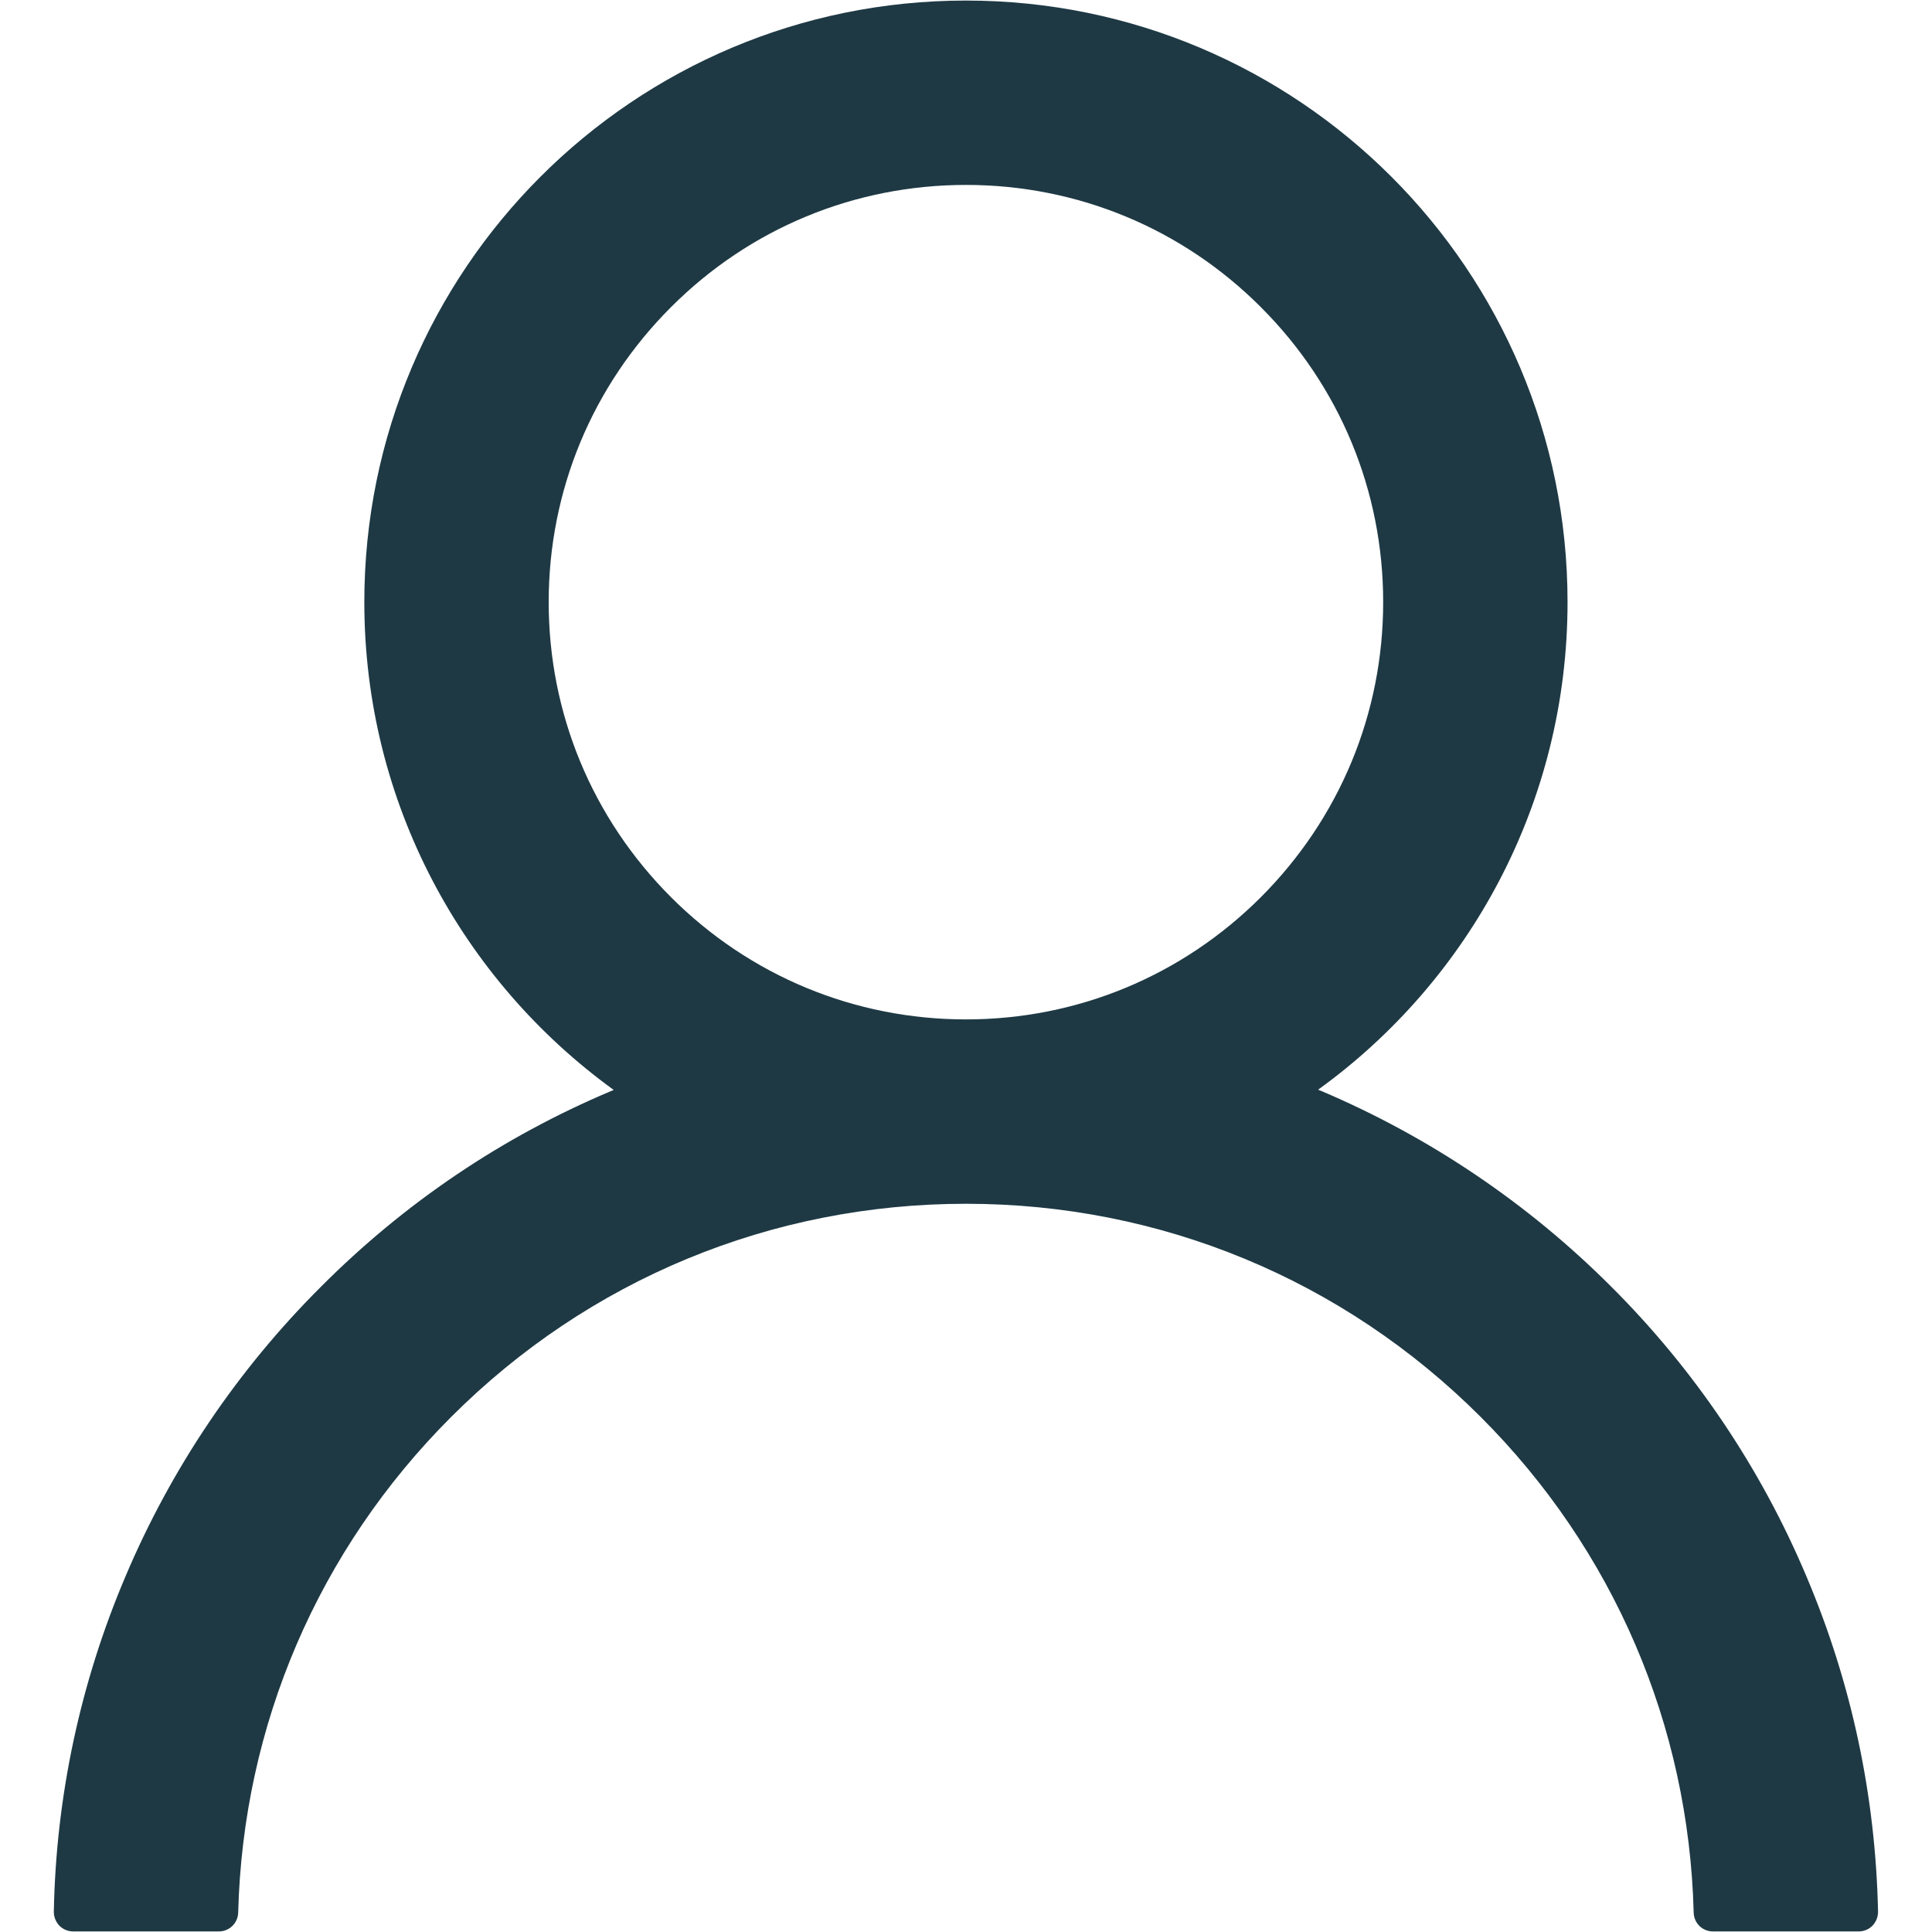
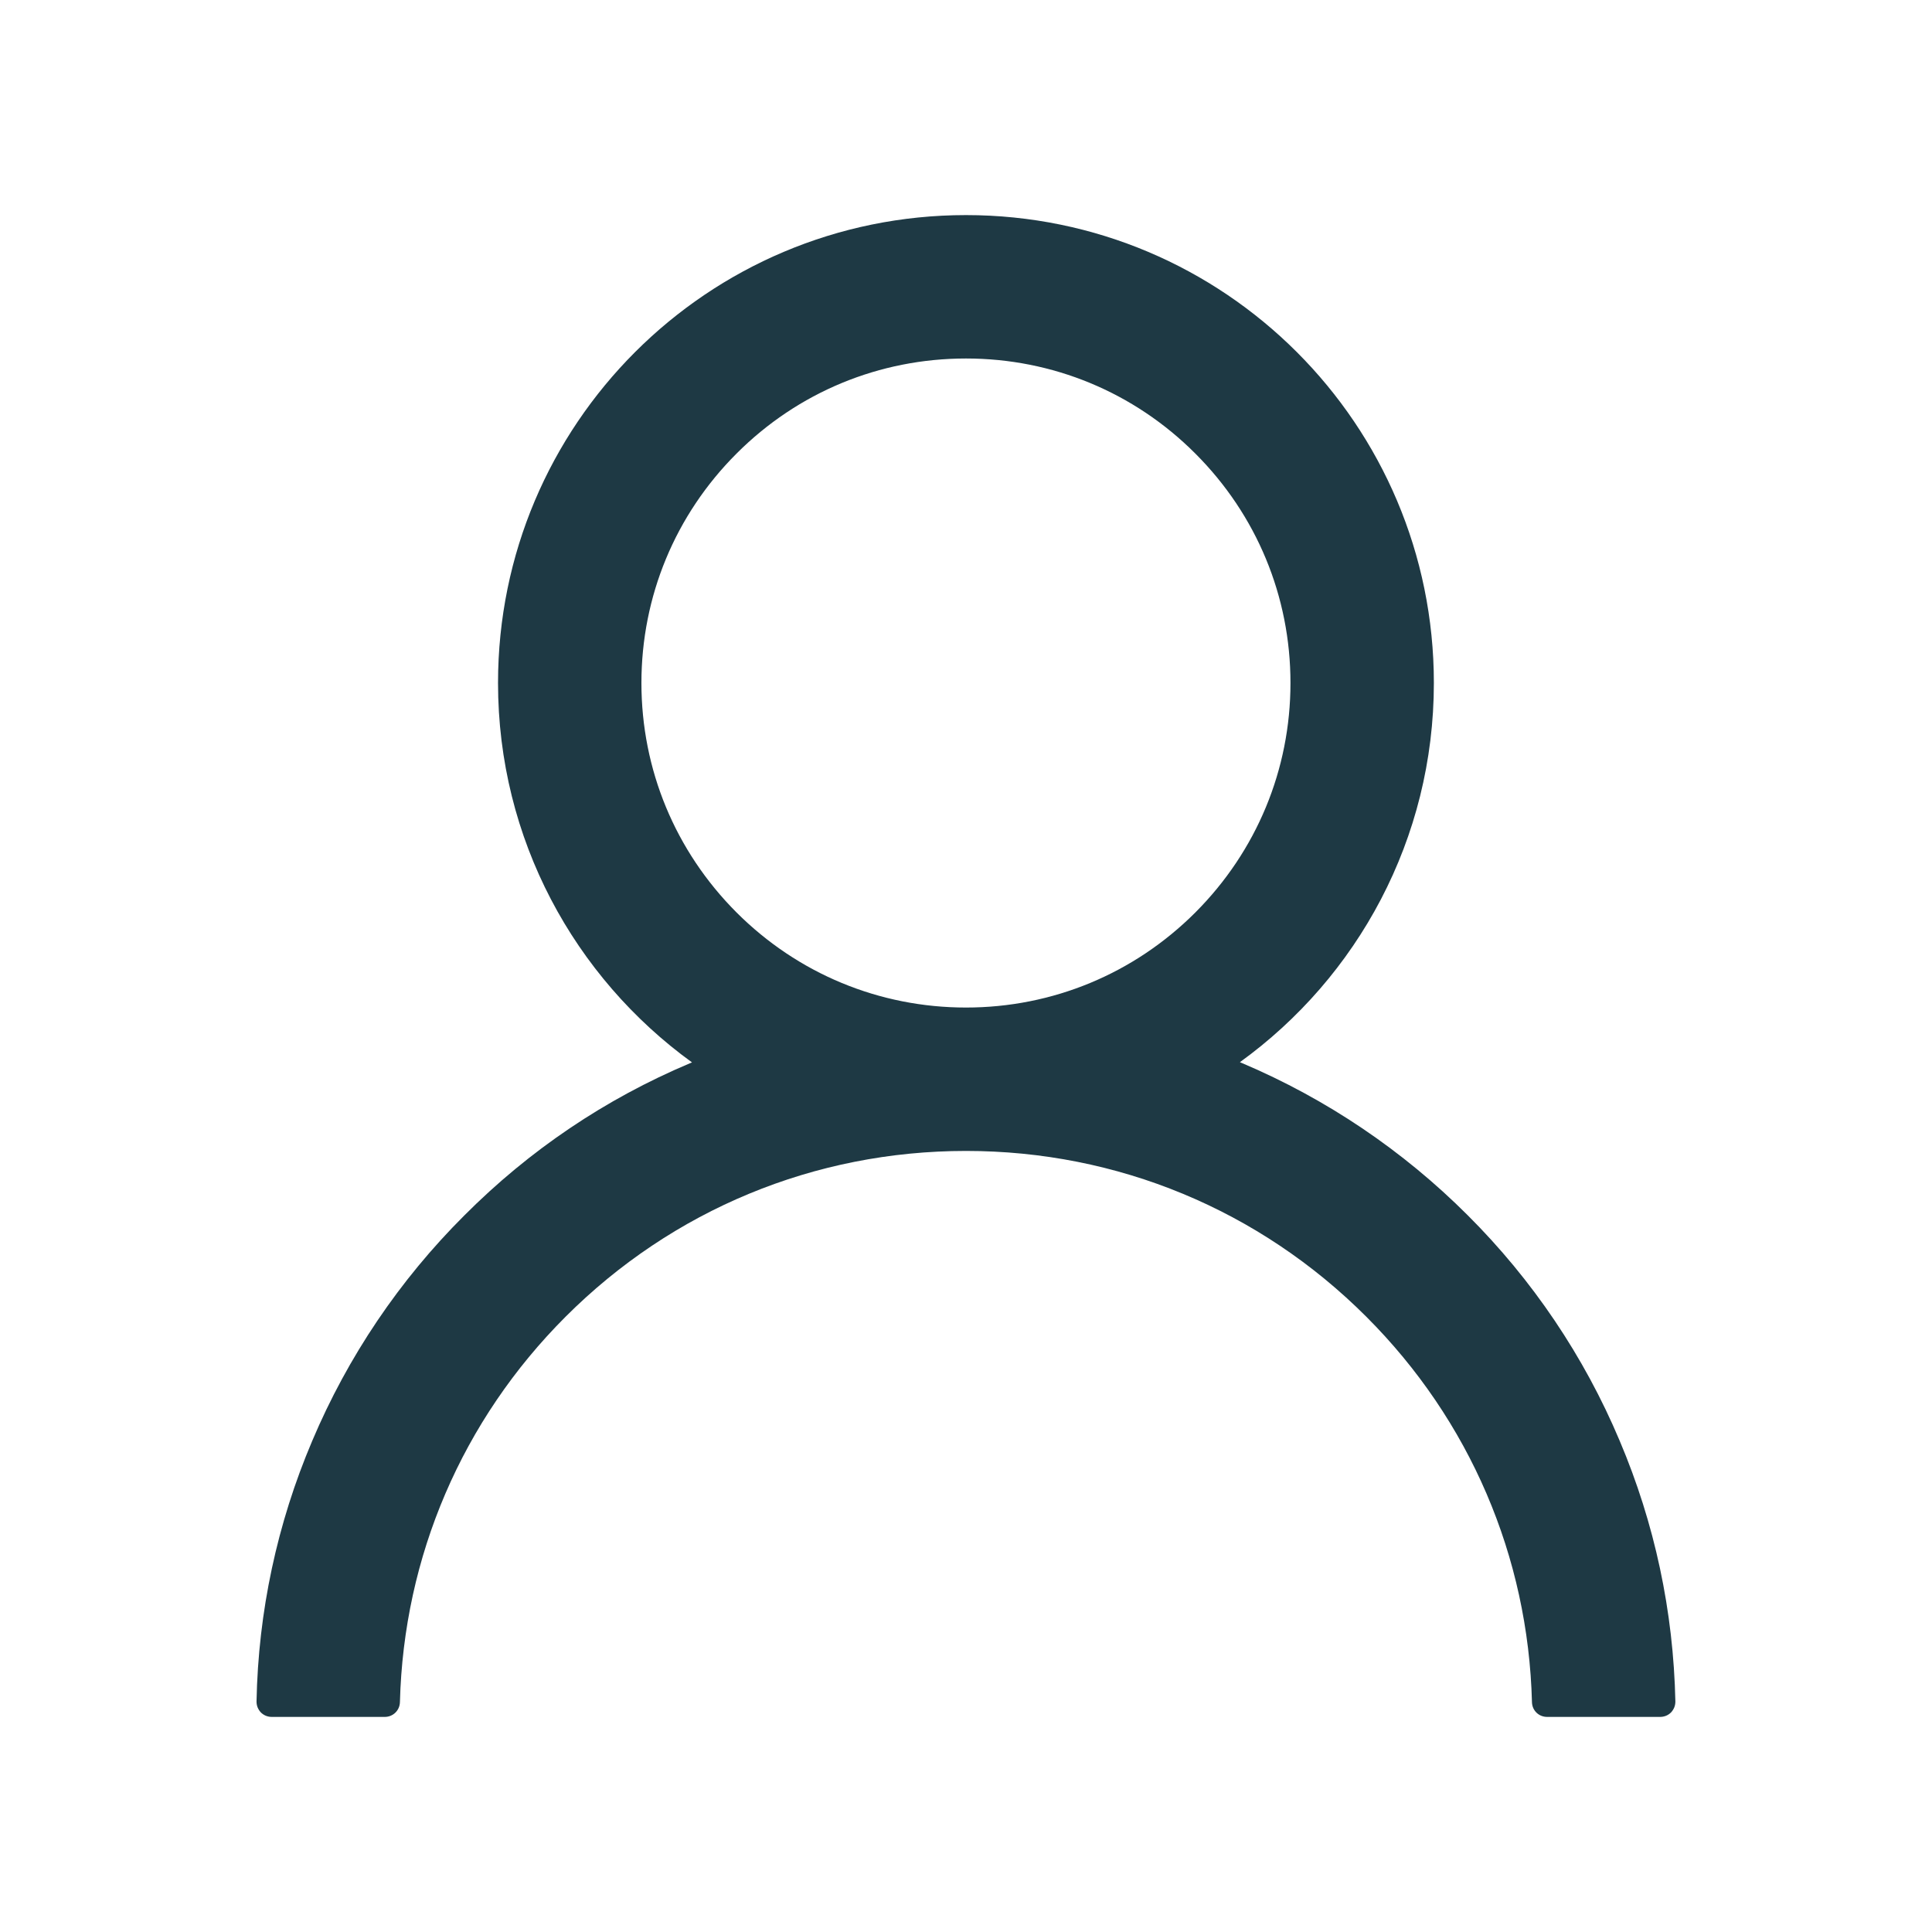
- <svg xmlns="http://www.w3.org/2000/svg" width="14" height="14" viewBox="0 0 14 14" fill="none">
-   <path d="M13.09 11.423C12.759 10.637 12.278 9.924 11.674 9.322C11.071 8.719 10.358 8.238 9.573 7.905C9.566 7.902 9.559 7.9 9.552 7.896C10.647 7.105 11.359 5.817 11.359 4.363C11.359 1.955 9.408 0.004 7 0.004C4.591 0.004 2.64 1.955 2.64 4.363C2.64 5.817 3.352 7.105 4.447 7.898C4.44 7.902 4.433 7.904 4.426 7.907C3.639 8.239 2.932 8.716 2.326 9.324C1.722 9.926 1.241 10.639 0.909 11.424C0.582 12.193 0.406 13.017 0.39 13.852C0.39 13.871 0.393 13.889 0.4 13.907C0.407 13.924 0.417 13.94 0.43 13.954C0.443 13.967 0.459 13.978 0.476 13.985C0.493 13.992 0.512 13.996 0.531 13.996H1.585C1.663 13.996 1.724 13.935 1.726 13.859C1.761 12.502 2.306 11.231 3.269 10.268C4.266 9.271 5.59 8.723 7 8.723C8.409 8.723 9.733 9.271 10.73 10.268C11.693 11.231 12.238 12.502 12.273 13.859C12.275 13.936 12.336 13.996 12.414 13.996H13.468C13.487 13.996 13.506 13.992 13.523 13.985C13.54 13.978 13.556 13.967 13.569 13.954C13.582 13.94 13.592 13.924 13.599 13.907C13.606 13.889 13.609 13.871 13.609 13.852C13.591 13.012 13.417 12.194 13.09 11.423V11.423ZM7 7.387C6.193 7.387 5.433 7.072 4.862 6.501C4.291 5.929 3.976 5.17 3.976 4.363C3.976 3.556 4.291 2.797 4.862 2.226C5.433 1.654 6.193 1.34 7 1.34C7.806 1.34 8.566 1.654 9.137 2.226C9.708 2.797 10.023 3.556 10.023 4.363C10.023 5.17 9.708 5.929 9.137 6.501C8.566 7.072 7.806 7.387 7 7.387Z" fill="#1E3944" />
+ <svg xmlns="http://www.w3.org/2000/svg" width="18" height="18" viewBox="0 0 18 18" fill="none">
+   <path d="M15.09 13.423C14.759 12.637 14.278 11.924 13.674 11.322C13.071 10.719 12.358 10.238 11.573 9.905C11.566 9.902 11.559 9.9 11.552 9.896C12.647 9.105 13.359 7.817 13.359 6.363C13.359 3.955 11.408 2.004 9 2.004C6.591 2.004 4.64 3.955 4.64 6.363C4.64 7.817 5.352 9.105 6.447 9.898C6.44 9.902 6.433 9.904 6.426 9.907C5.639 10.239 4.932 10.716 4.326 11.324C3.722 11.926 3.241 12.639 2.909 13.424C2.582 14.193 2.406 15.017 2.39 15.852C2.39 15.871 2.393 15.889 2.4 15.907C2.407 15.924 2.417 15.94 2.43 15.954C2.443 15.967 2.459 15.978 2.476 15.985C2.493 15.992 2.512 15.996 2.531 15.996H3.585C3.663 15.996 3.724 15.935 3.726 15.859C3.761 14.502 4.306 13.231 5.269 12.268C6.266 11.271 7.59 10.723 9 10.723C10.409 10.723 11.733 11.271 12.73 12.268C13.693 13.231 14.238 14.502 14.273 15.859C14.275 15.936 14.336 15.996 14.414 15.996H15.468C15.487 15.996 15.506 15.992 15.523 15.985C15.54 15.978 15.556 15.967 15.569 15.954C15.582 15.94 15.592 15.924 15.599 15.907C15.606 15.889 15.609 15.871 15.609 15.852C15.591 15.012 15.417 14.194 15.09 13.423V13.423ZM9 9.387C8.193 9.387 7.433 9.072 6.862 8.501C6.291 7.929 5.976 7.17 5.976 6.363C5.976 5.556 6.291 4.797 6.862 4.226C7.433 3.654 8.193 3.34 9 3.34C9.806 3.34 10.566 3.654 11.137 4.226C11.708 4.797 12.023 5.556 12.023 6.363C12.023 7.17 11.708 7.929 11.137 8.501C10.566 9.072 9.806 9.387 9 9.387Z" fill="#1E3944" />
</svg>
